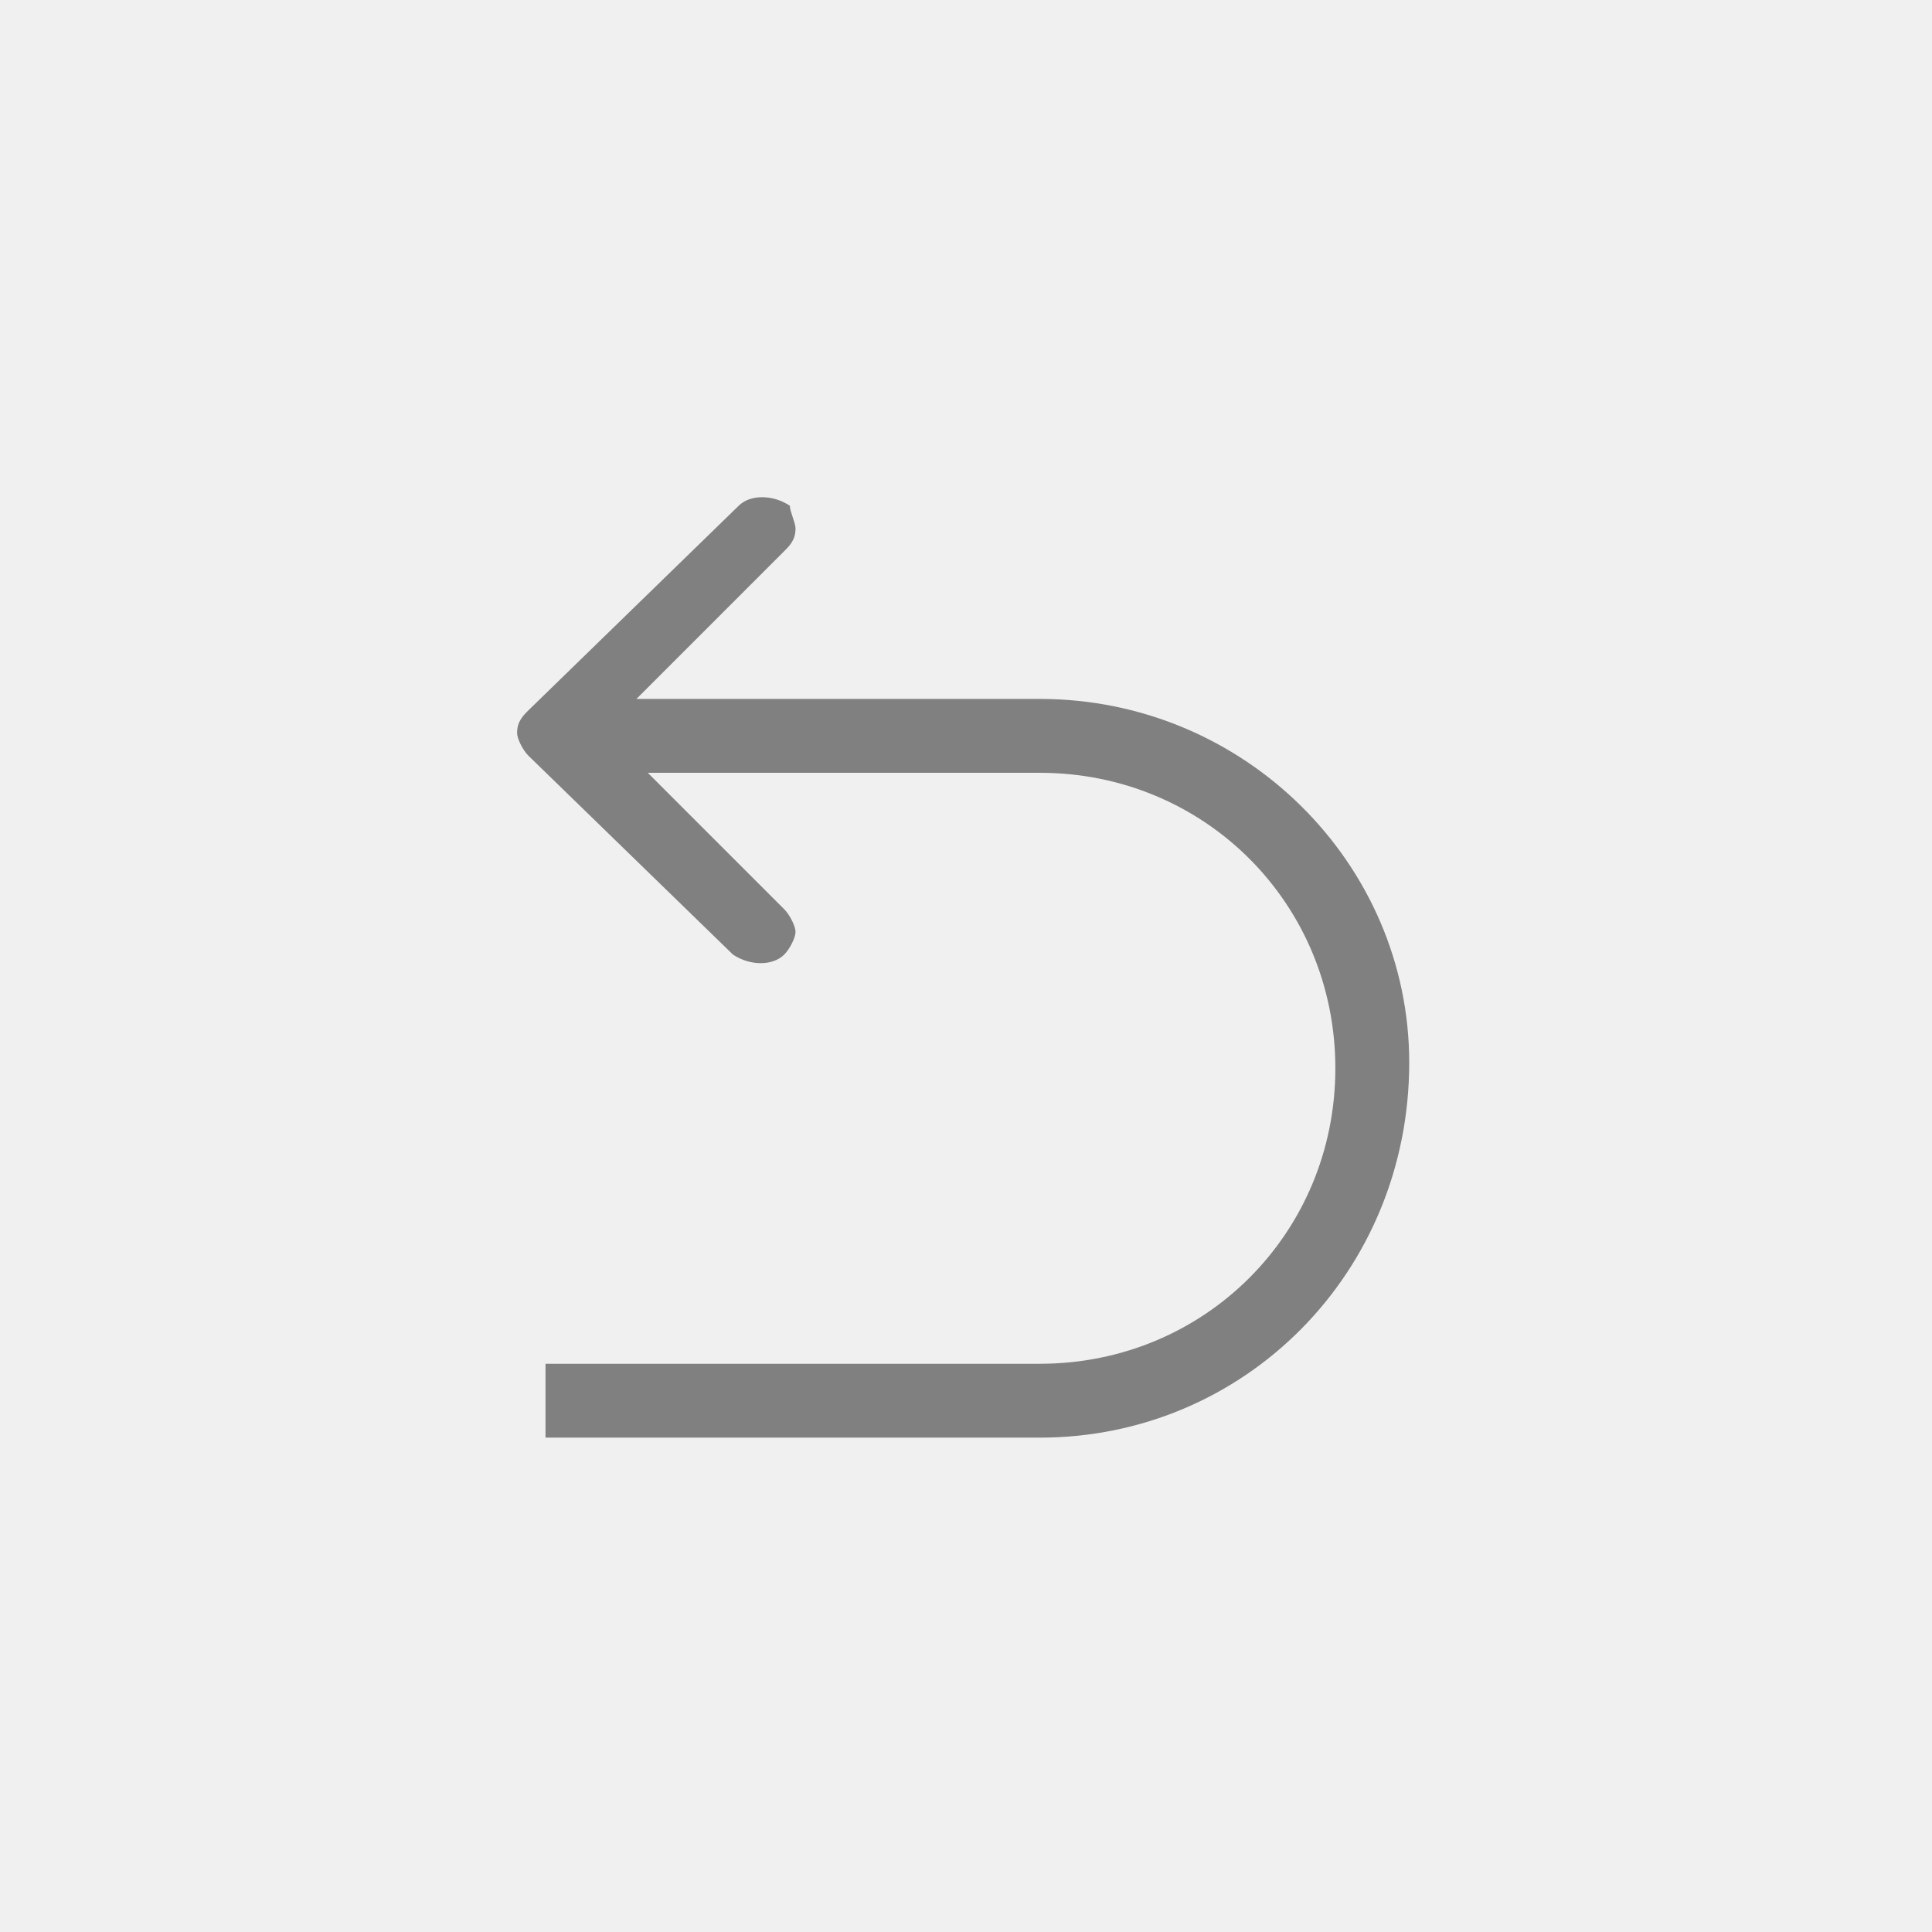
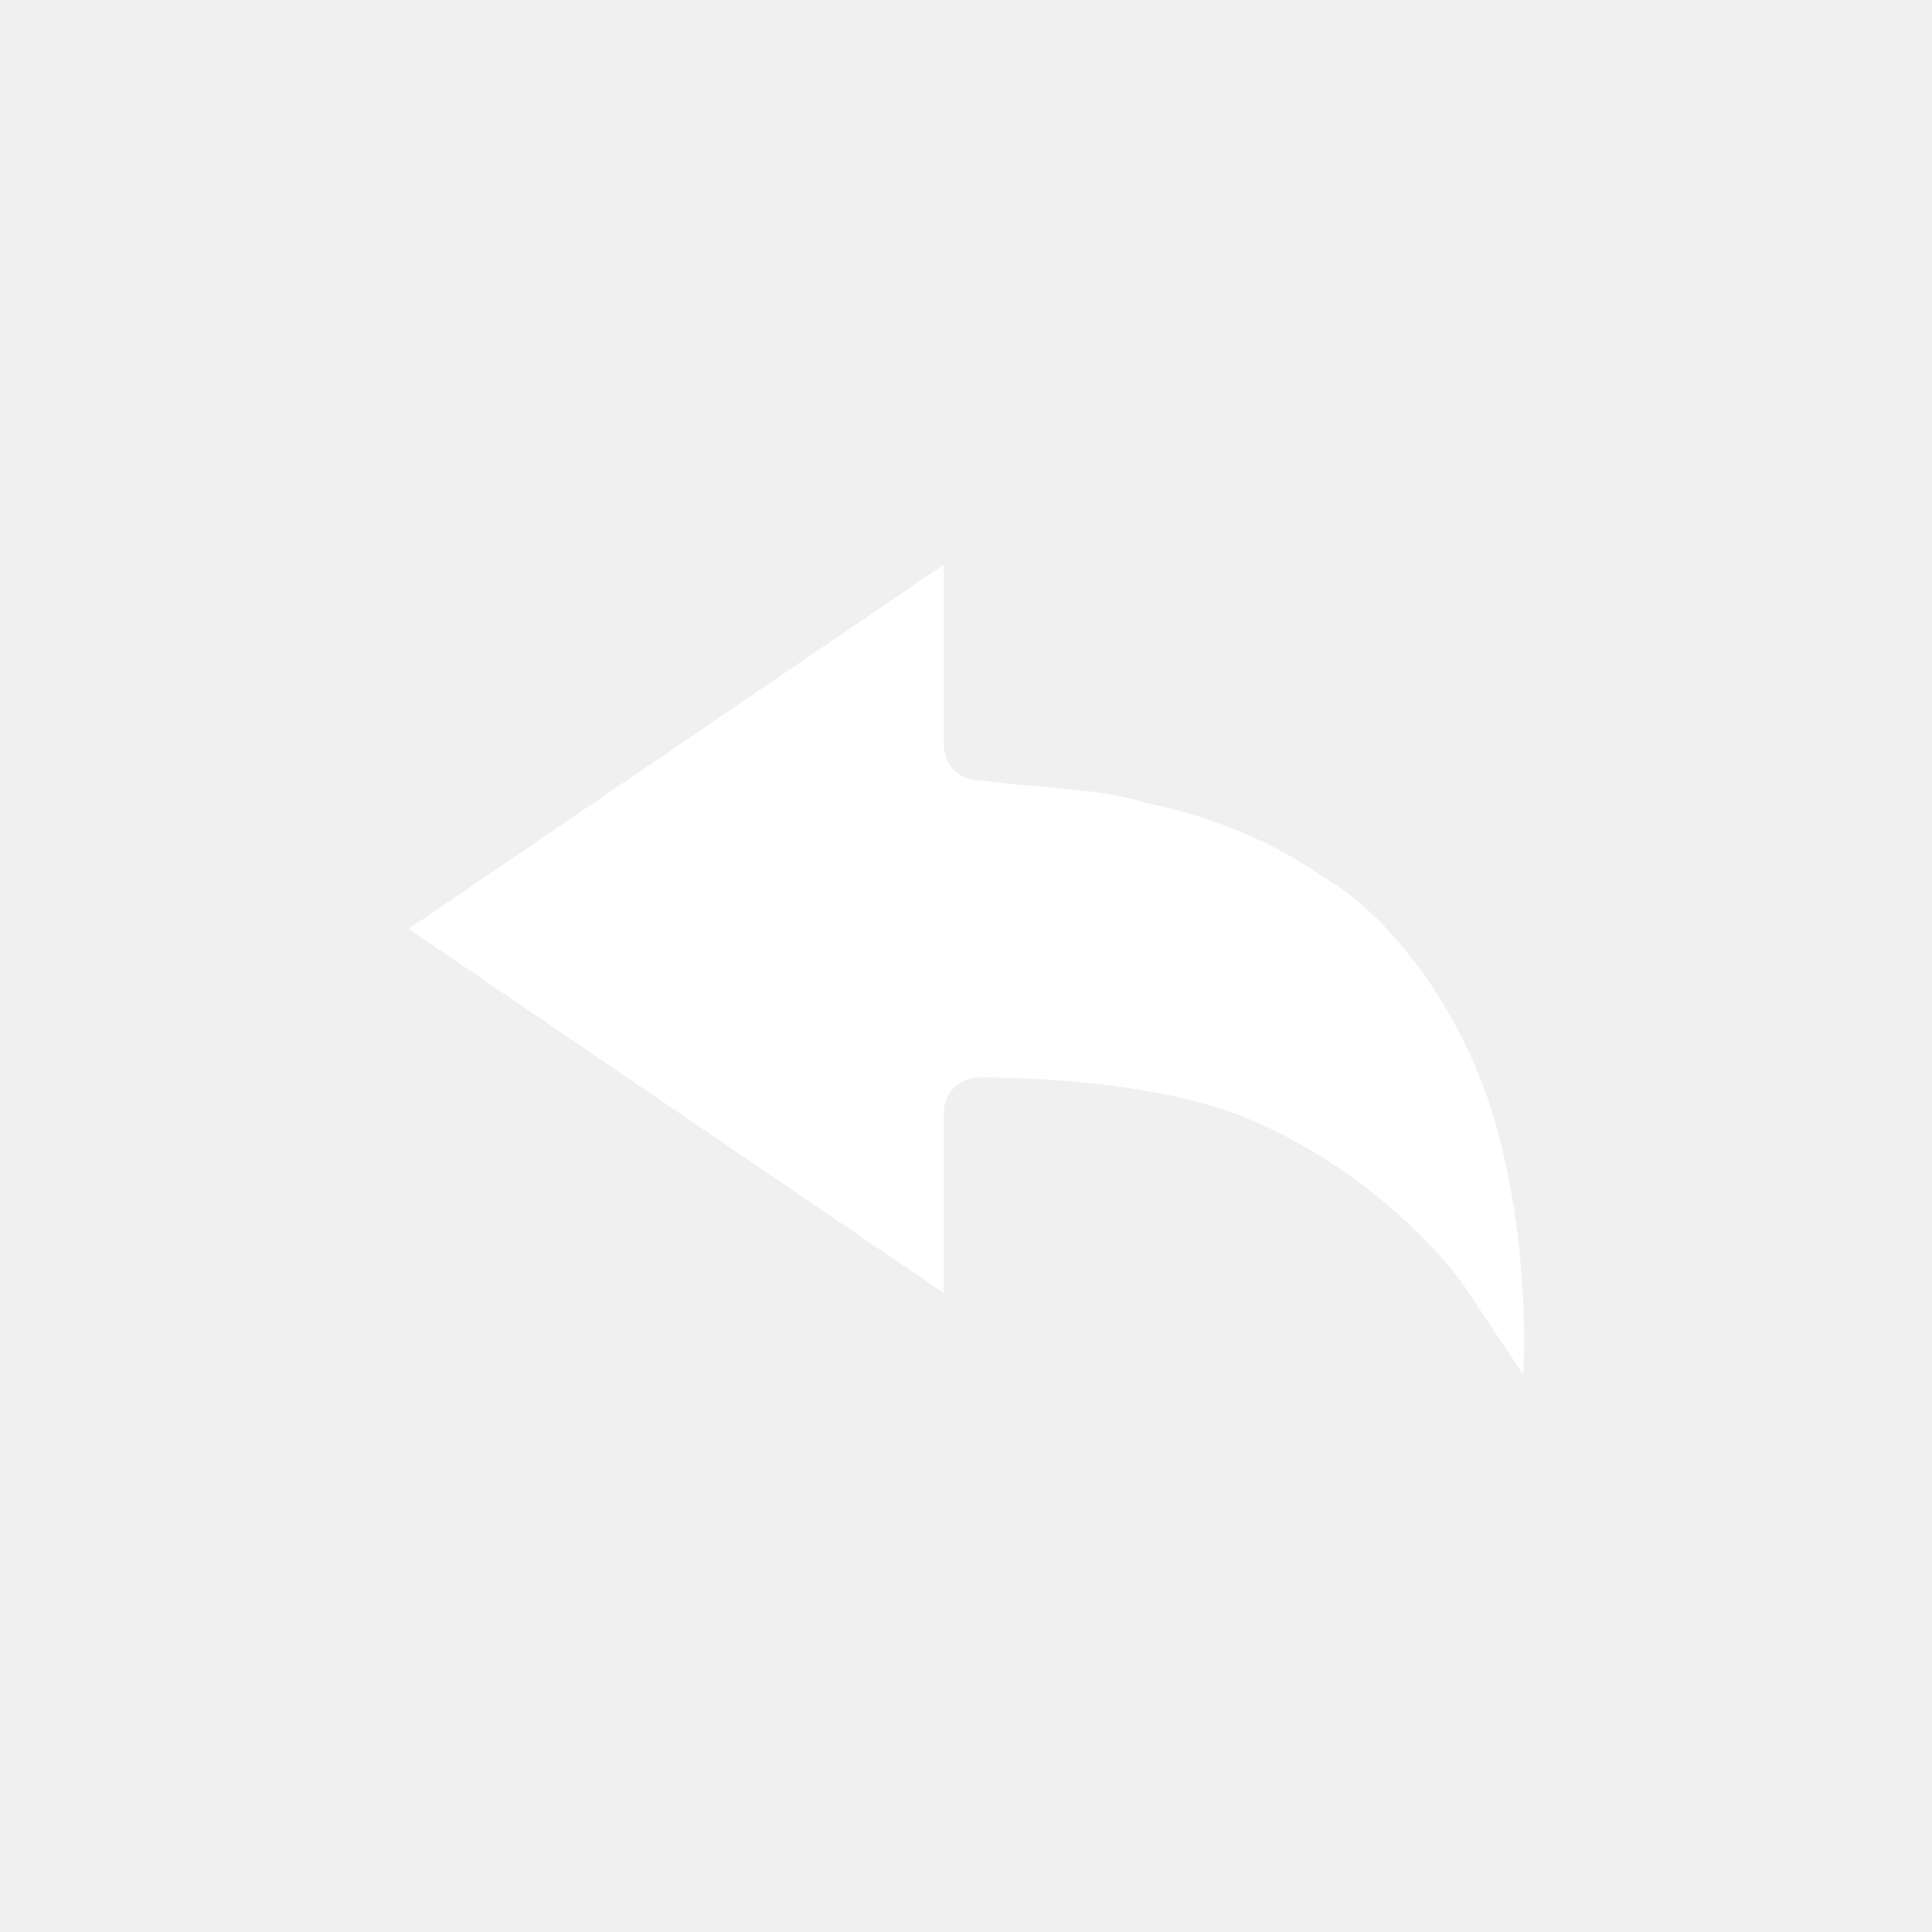
- <svg xmlns="http://www.w3.org/2000/svg" version="1.2" baseProfile="tiny" id="图层_1" x="0px" y="0px" viewBox="0 0 34 34" xml:space="preserve">
-   <g>
-     <path fill="#808080" d="M18.3,12.6h-7.7l3-3c0.1-0.1,0.1-0.4,0-0.5c-0.1-0.1-0.4-0.1-0.5,0l-3.5,3.5c-0.1,0.1-0.1,0.4,0,0.5   l3.5,3.5c0.1,0.1,0.4,0.1,0.5,0c0.1-0.1,0.1-0.4,0-0.5l-2.8-2.8h7.5c3,0,5.5,2.5,5.5,5.5c0,3-2.5,5.5-5.5,5.5H9.8V25h8.5   c3.4,0,6.2-2.8,6.2-6.2S21.7,12.6,18.3,12.6L18.3,12.6z M18.3,12.6" />
-     <path fill="#808080" d="M18.3,25.3H9.6V24h8.7c2.9,0,5.2-2.3,5.2-5.2s-2.3-5.2-5.2-5.2h-6.9l2.4,2.4c0.1,0.1,0.2,0.3,0.2,0.4   s-0.1,0.3-0.2,0.4c-0.2,0.2-0.6,0.2-0.9,0l-3.6-3.5c-0.1-0.1-0.2-0.3-0.2-0.4c0-0.2,0.1-0.3,0.2-0.4L13,8.9c0.2-0.2,0.6-0.2,0.9,0   C13.9,9,14,9.2,14,9.3c0,0.2-0.1,0.3-0.2,0.4l-2.6,2.6h7.1c3.6,0,6.5,2.9,6.5,6.4C24.8,22.4,21.9,25.3,18.3,25.3z M10.1,24.8h8.2   c3.3,0,6-2.7,6-5.9s-2.7-5.9-6-5.9H10l3.5-3.5c0,0,0,0,0-0.1c0,0,0-0.1,0-0.1c0,0-0.1,0-0.1,0l-3.5,3.5c0,0,0,0,0,0.1   c0,0,0,0.1,0,0.1l3.6,3.5c0,0,0.1,0,0.1,0c0,0,0,0,0-0.1s0-0.1,0-0.1l-3.3-3.3h8.1c3.2,0,5.7,2.6,5.7,5.7s-2.6,5.7-5.7,5.7h-8.2   V24.8z" />
-   </g>
+ <svg xmlns="http://www.w3.org/2000/svg" version="1.2" baseProfile="tiny" id="图层_1" x="0px" y="0px" viewBox="0 0 26 26" xml:space="preserve">
+   <path fill="#FFFFFF" d="M20.5,18.5c0,0-0.6-0.9-0.8-1.2c-0.2-0.3-1.2-1.5-2.8-2.2c-1.1-0.5-2.8-0.6-3.7-0.6c-0.3,0-0.5,0.2-0.5,0.5  v2.4l-7.2-4.9l7.2-4.9V10c0,0.3,0.2,0.5,0.5,0.5c0.6,0.1,1.6,0.1,2.2,0.3c1.5,0.3,2.4,1,2.4,1c0.9,0.5,2,1.9,2.4,3.6  C20.6,17,20.5,18.5,20.5,18.5L20.5,18.5z M20.5,18.5" />
</svg>
